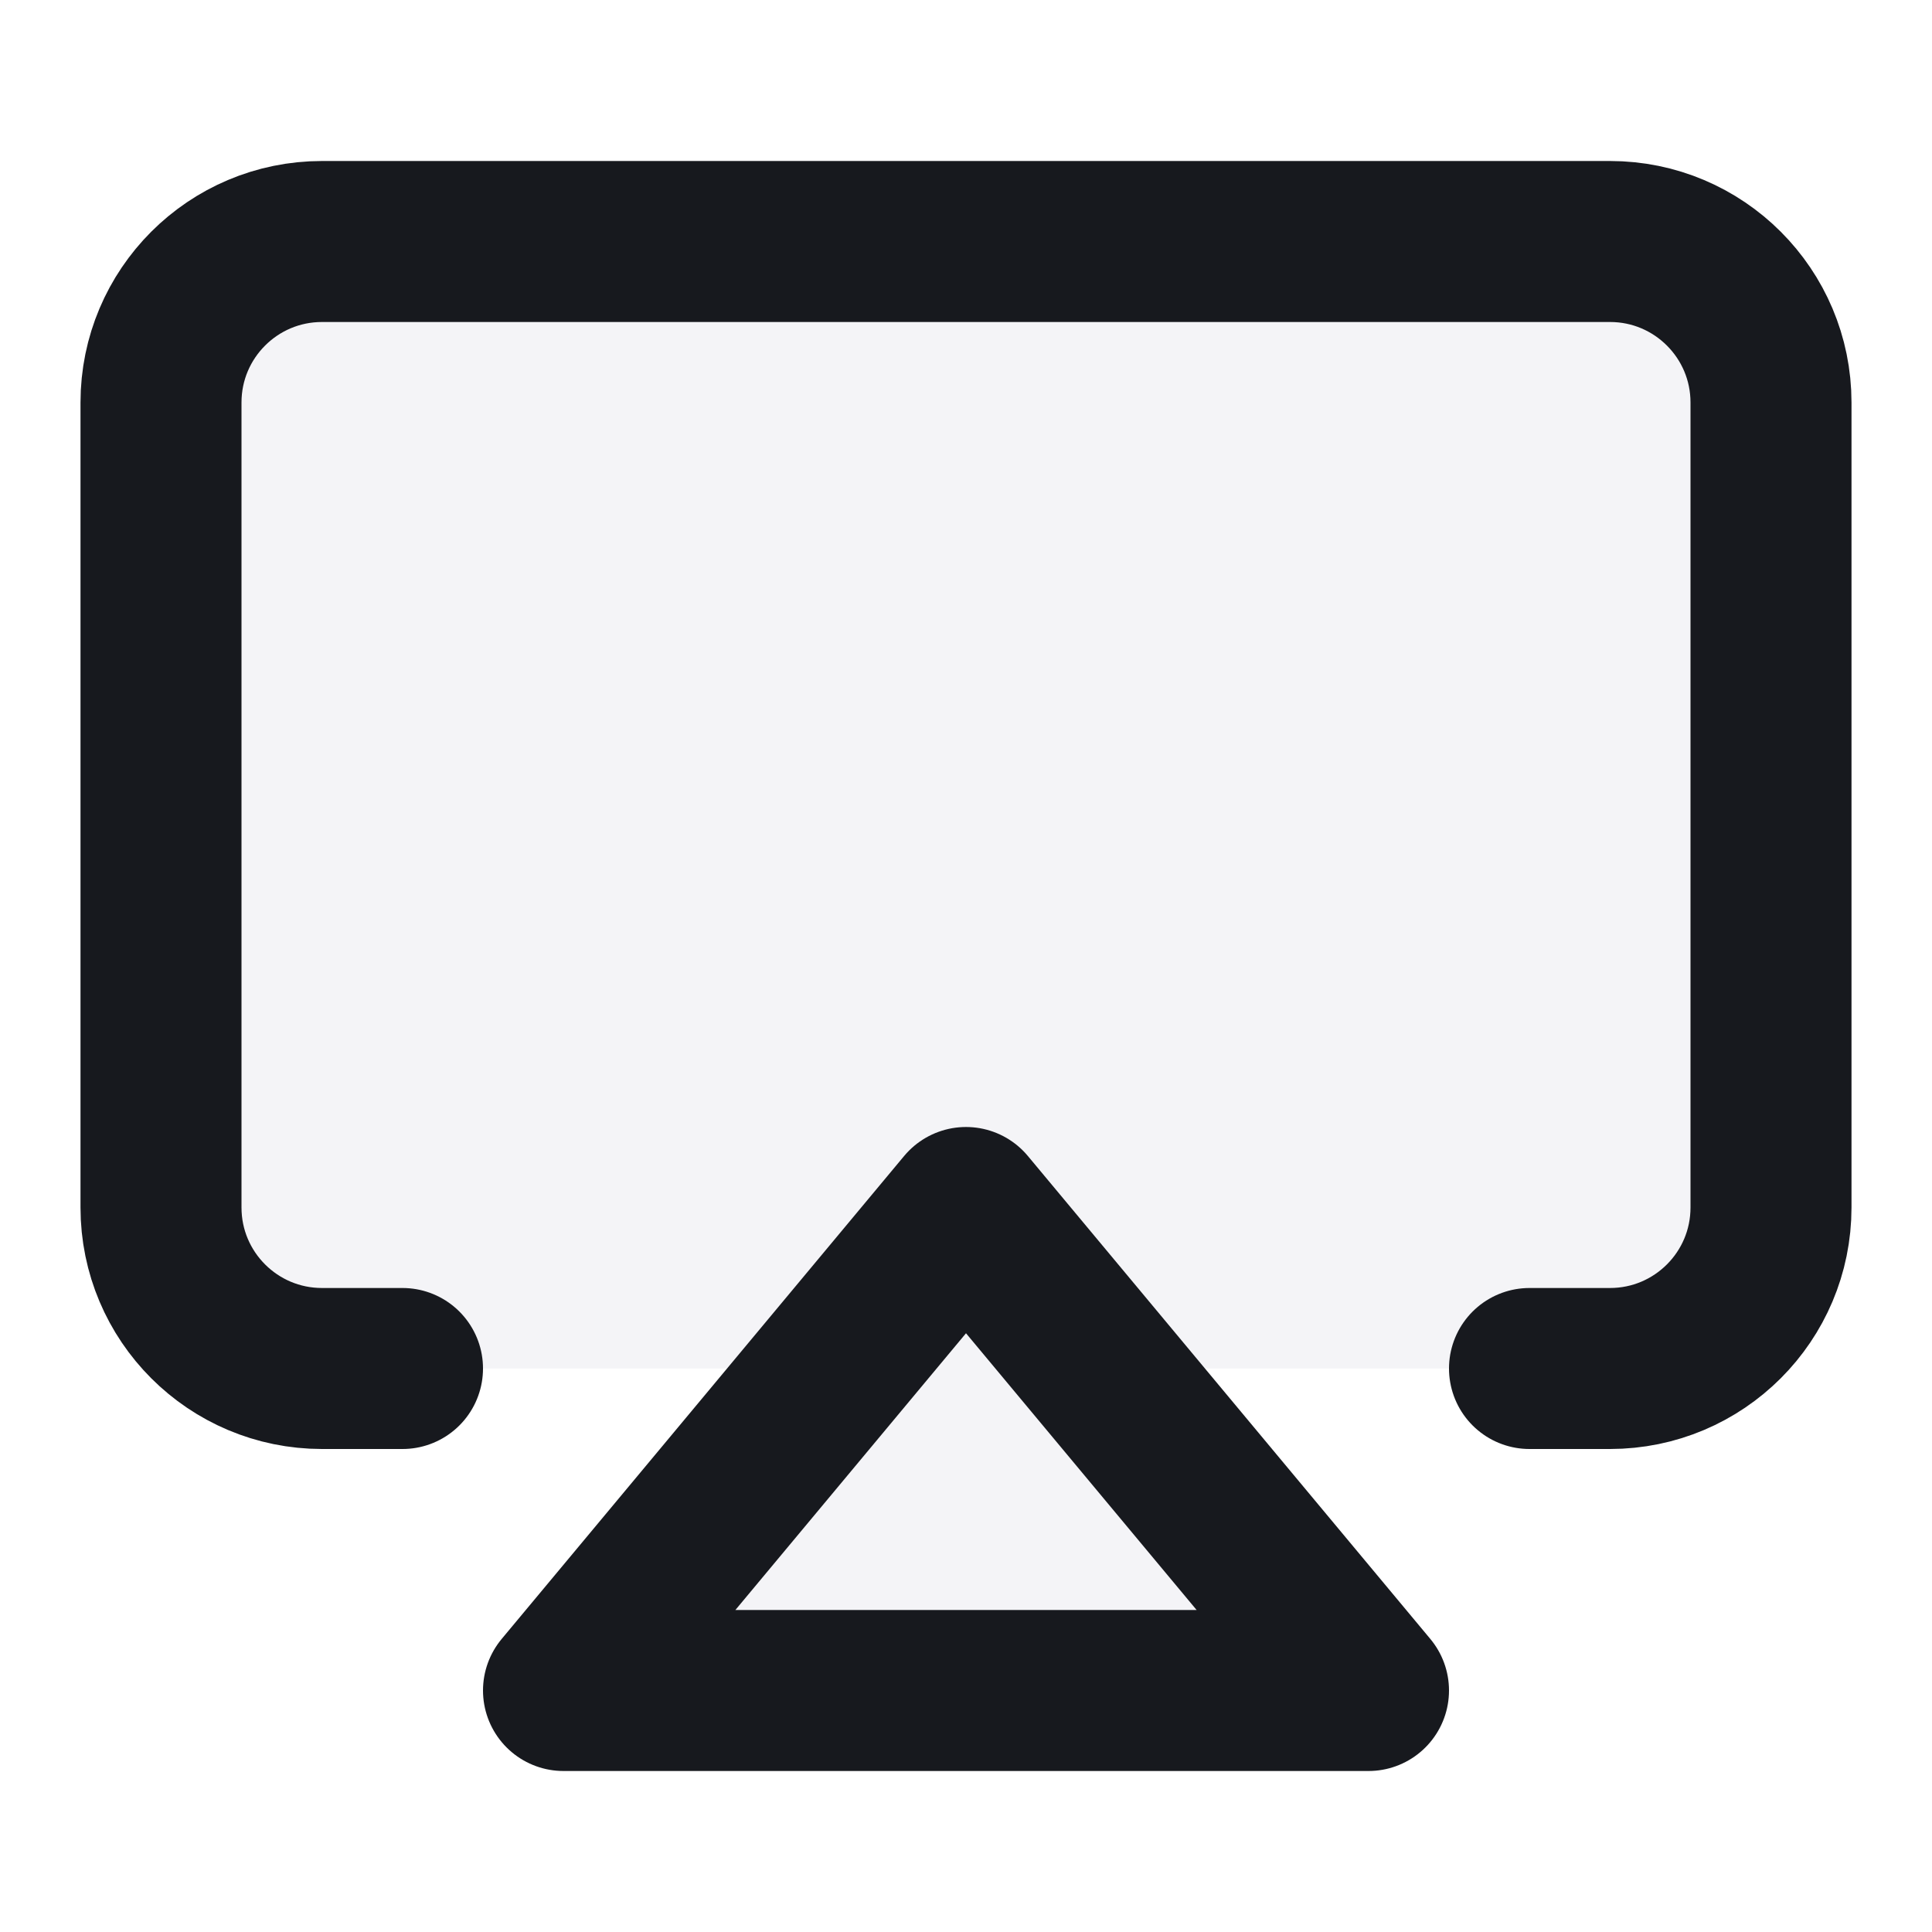
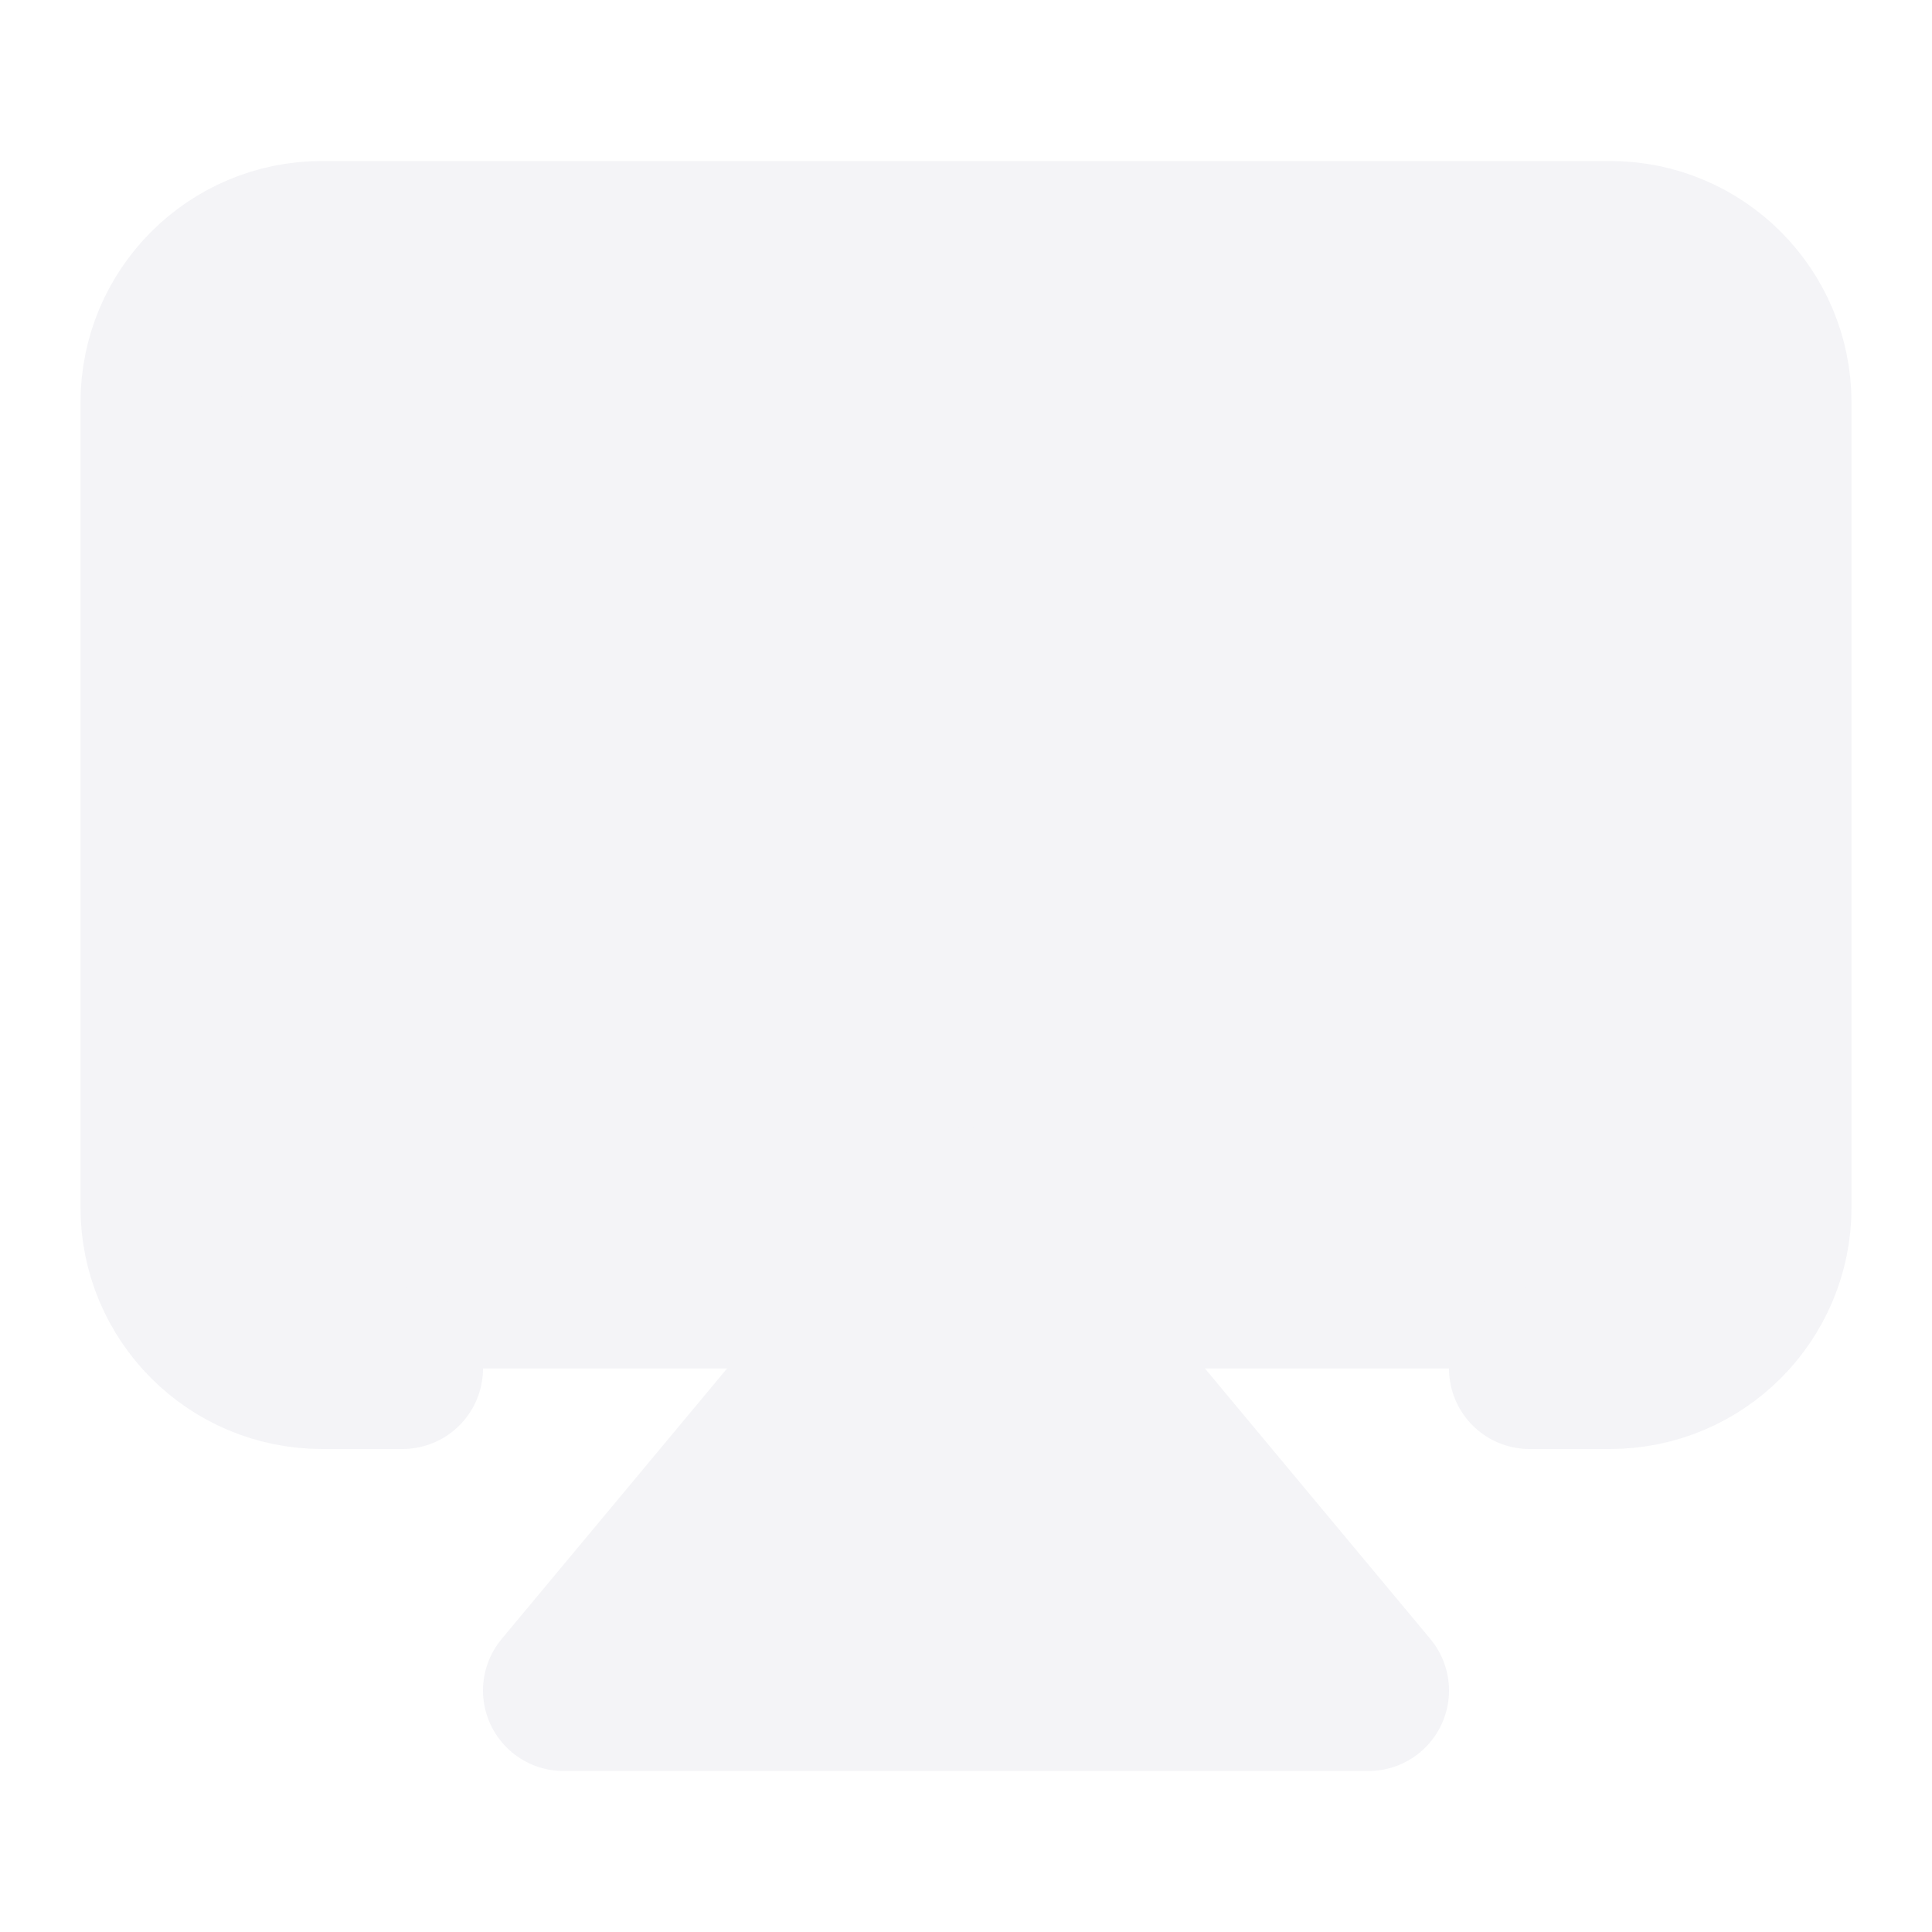
- <svg xmlns="http://www.w3.org/2000/svg" fill="#f4f4f7" height="24" stroke="#17191e" stroke-linecap="round" stroke-linejoin="round" stroke-width="2" viewBox="0 0 24 24" width="24">
+ <svg xmlns="http://www.w3.org/2000/svg" fill="#f4f4f7" height="24" stroke="#f4f4f7" stroke-linecap="round" stroke-linejoin="round" stroke-width="2" viewBox="0 0 24 24" width="24">
  <path d="m5 17h-1a2 2 0 0 1 -2-2v-10a2 2 0 0 1 2-2h16a2 2 0 0 1 2 2v10a2 2 0 0 1 -2 2h-1" />
  <path d="m12 15 5 6h-10z" />
</svg>
